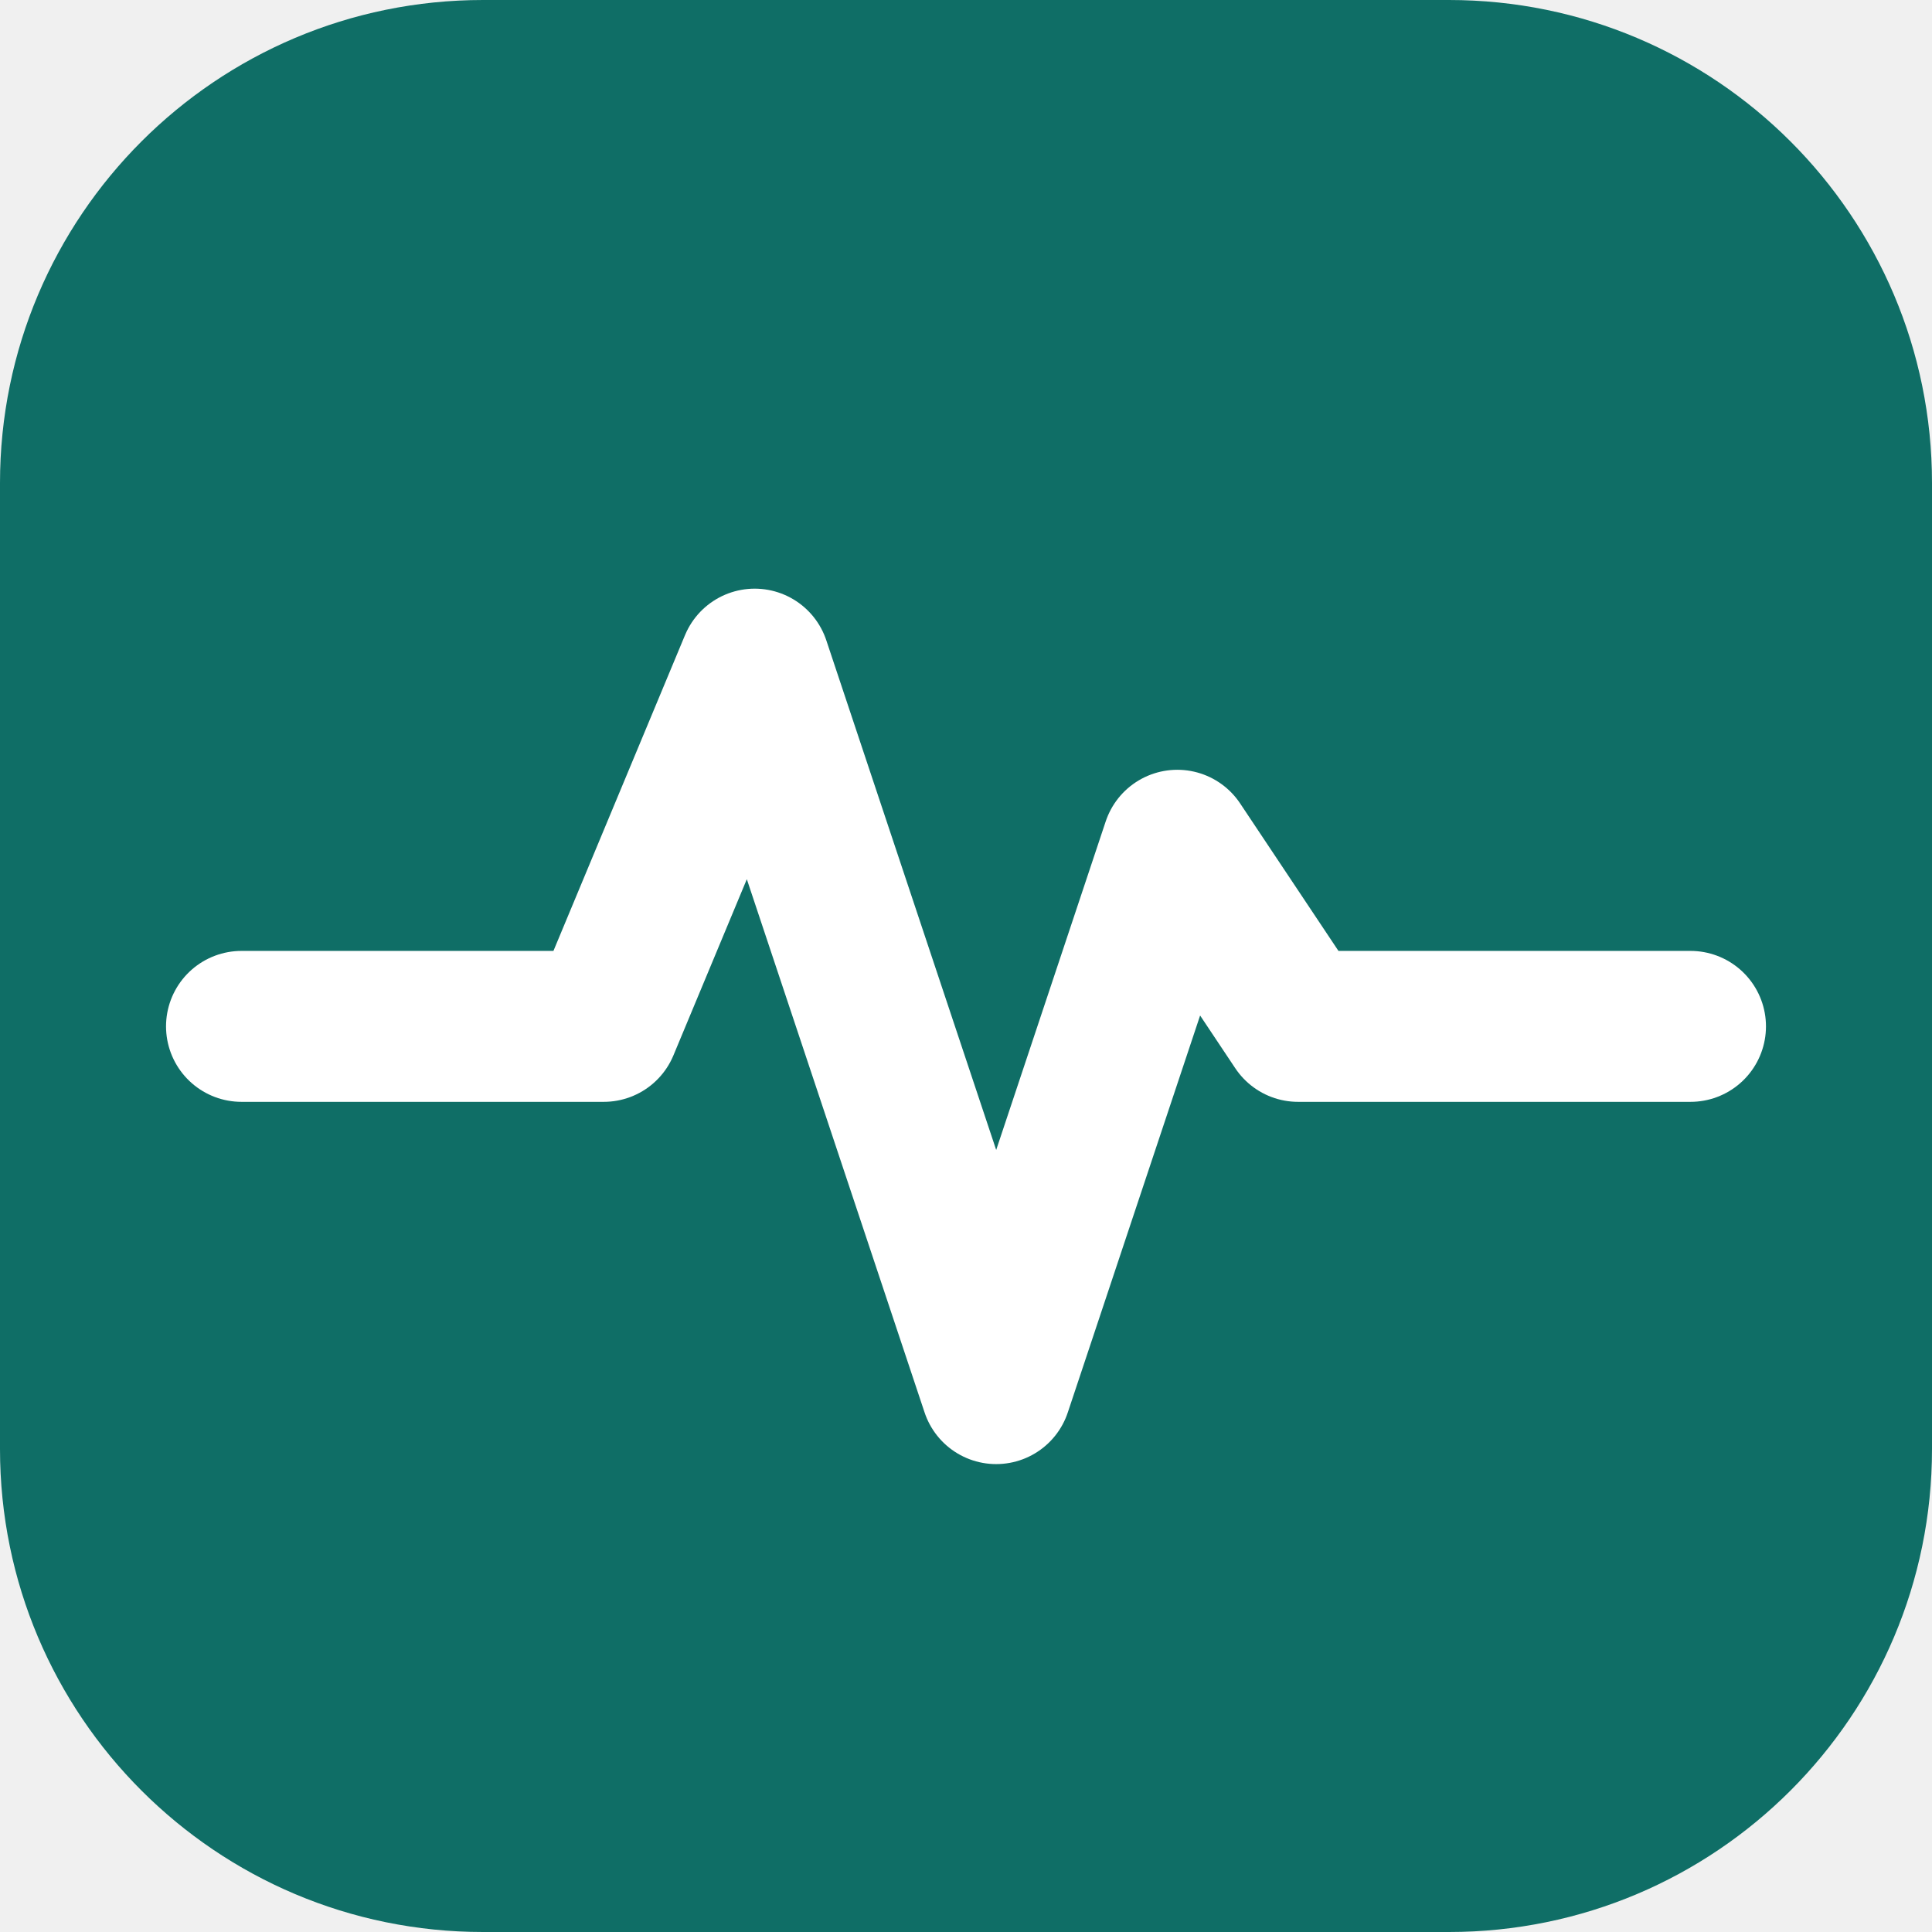
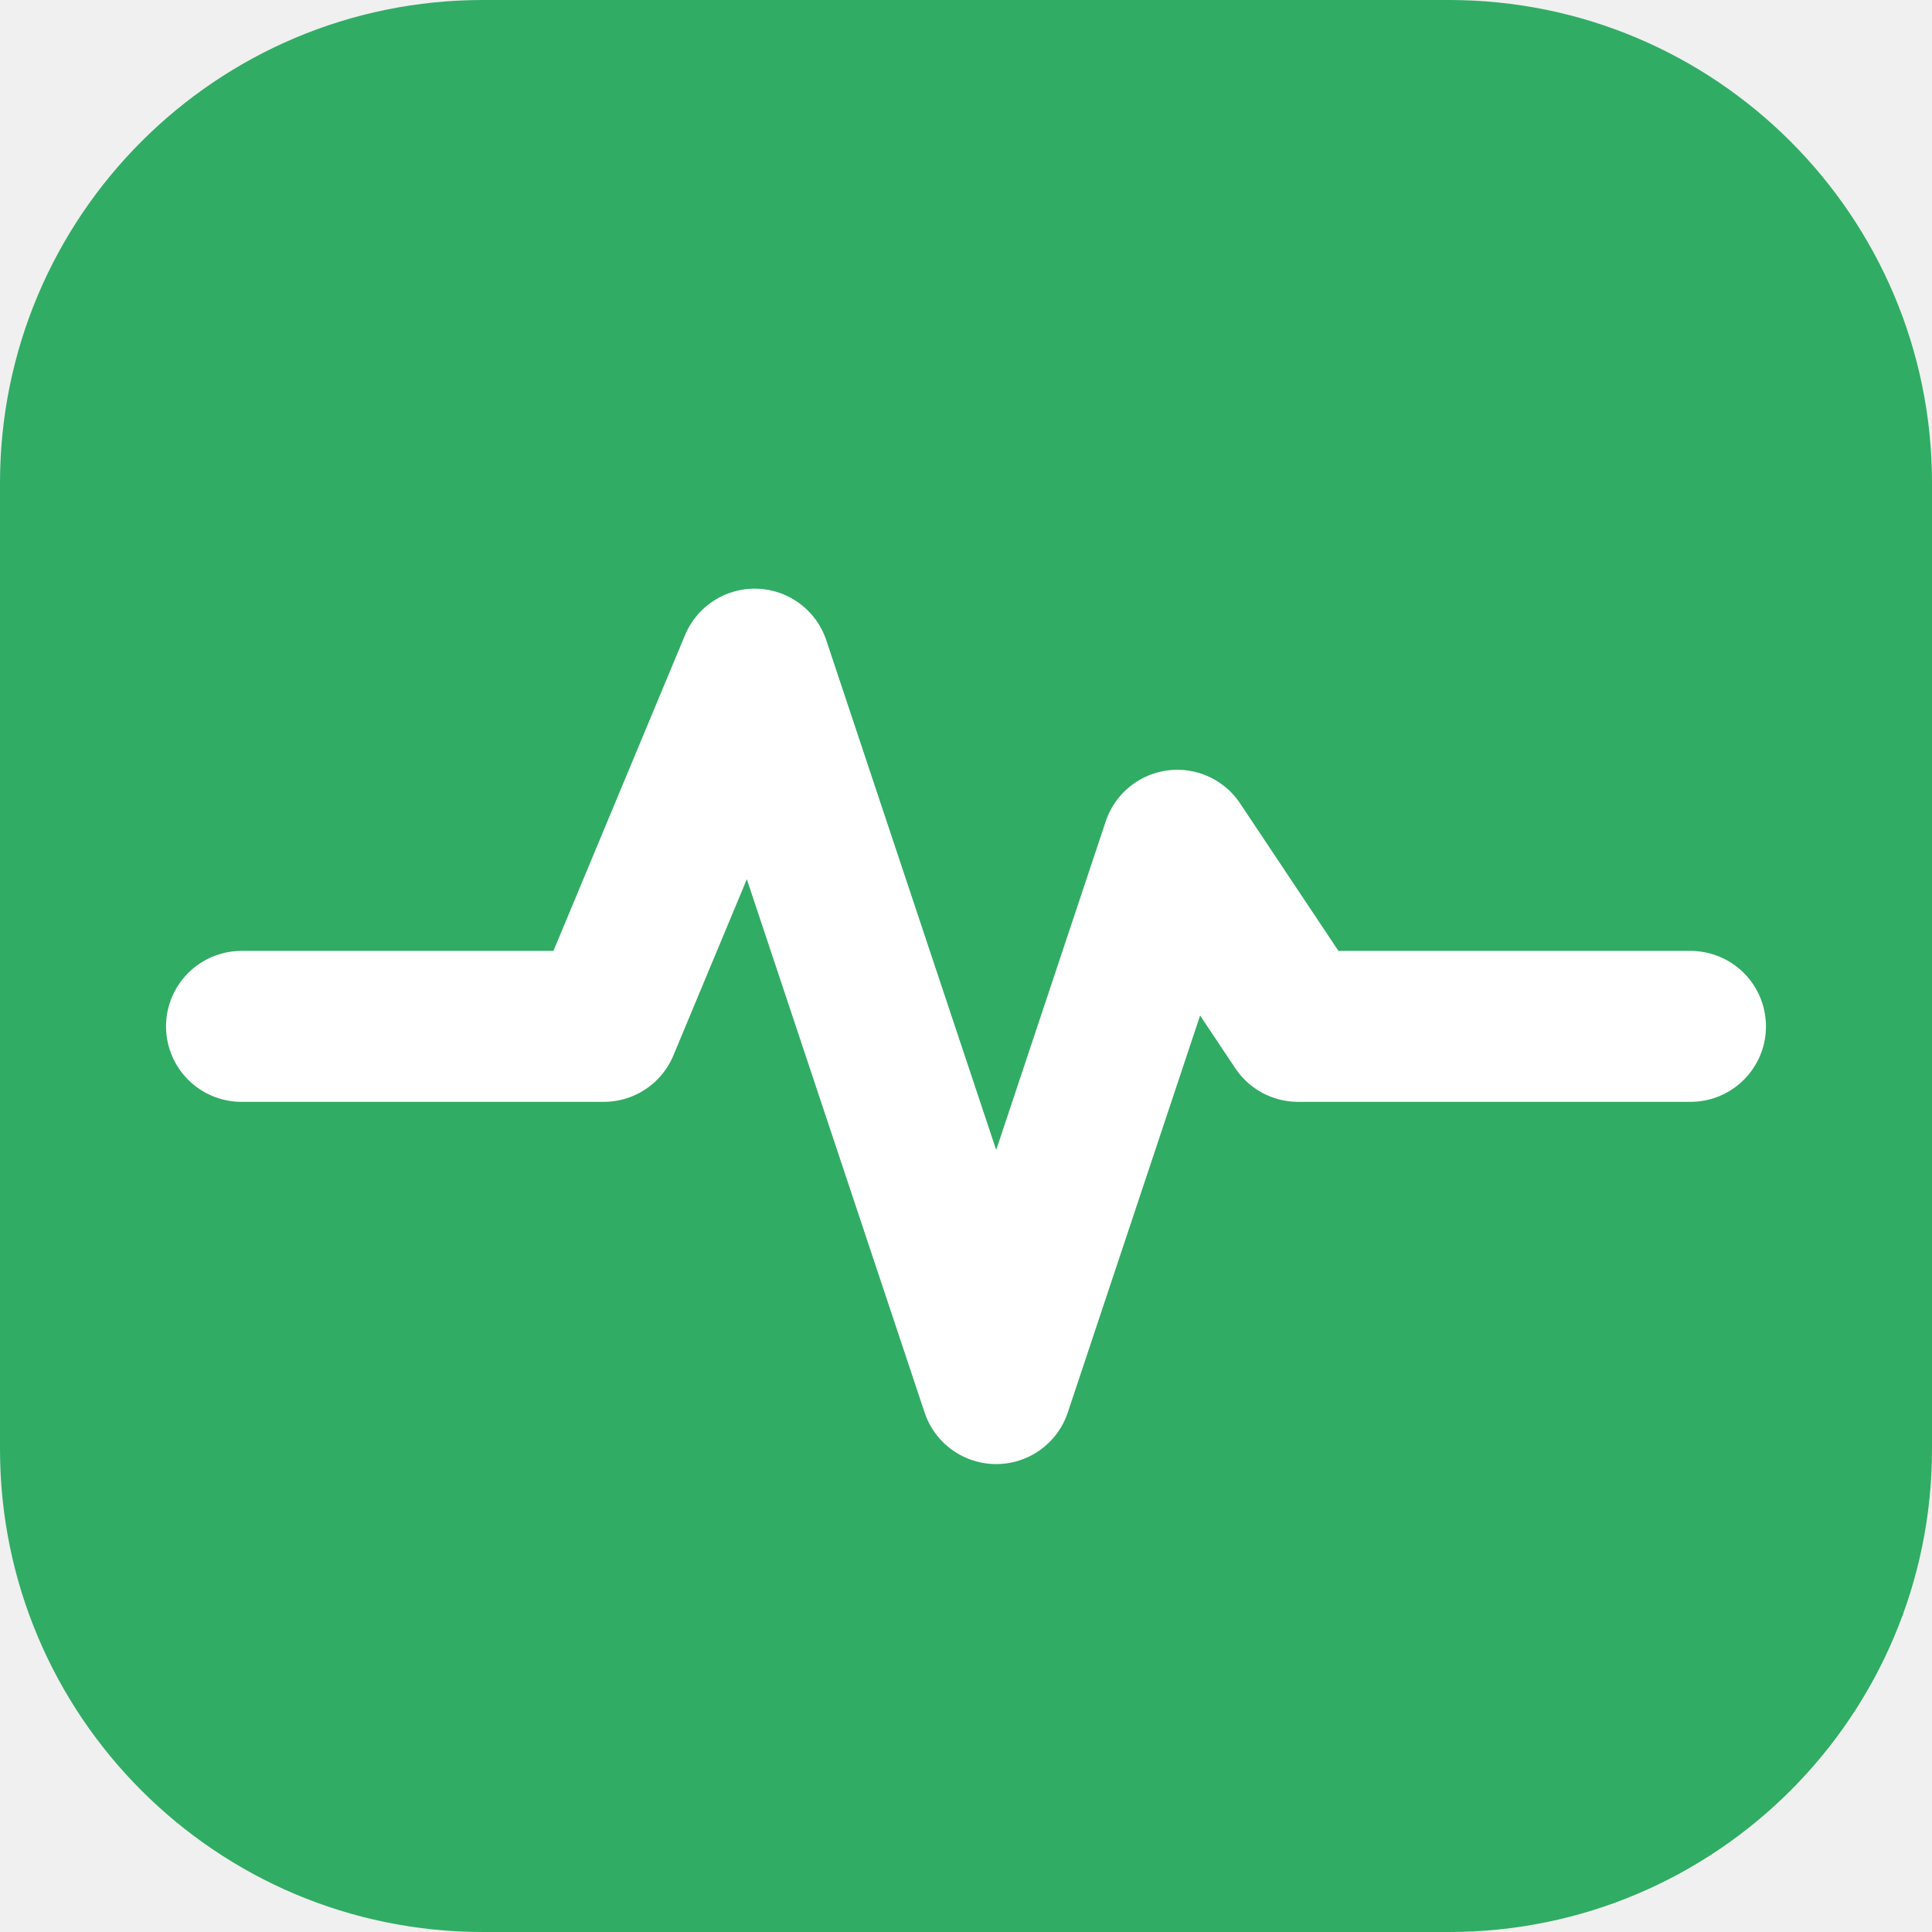
<svg xmlns="http://www.w3.org/2000/svg" viewBox="0 0 32 32">
-   <rect width="32" height="32" rx="8" fill="#0f6e66" />
+   <rect width="32" height="32" rx="8" fill="#31ac64" />
  <path d="M4 17h6l2.5-6 4 12 3-9 2 3h6.5" fill="none" stroke="#fff" stroke-width="2.5" stroke-linecap="round" stroke-linejoin="round" />
</svg>
